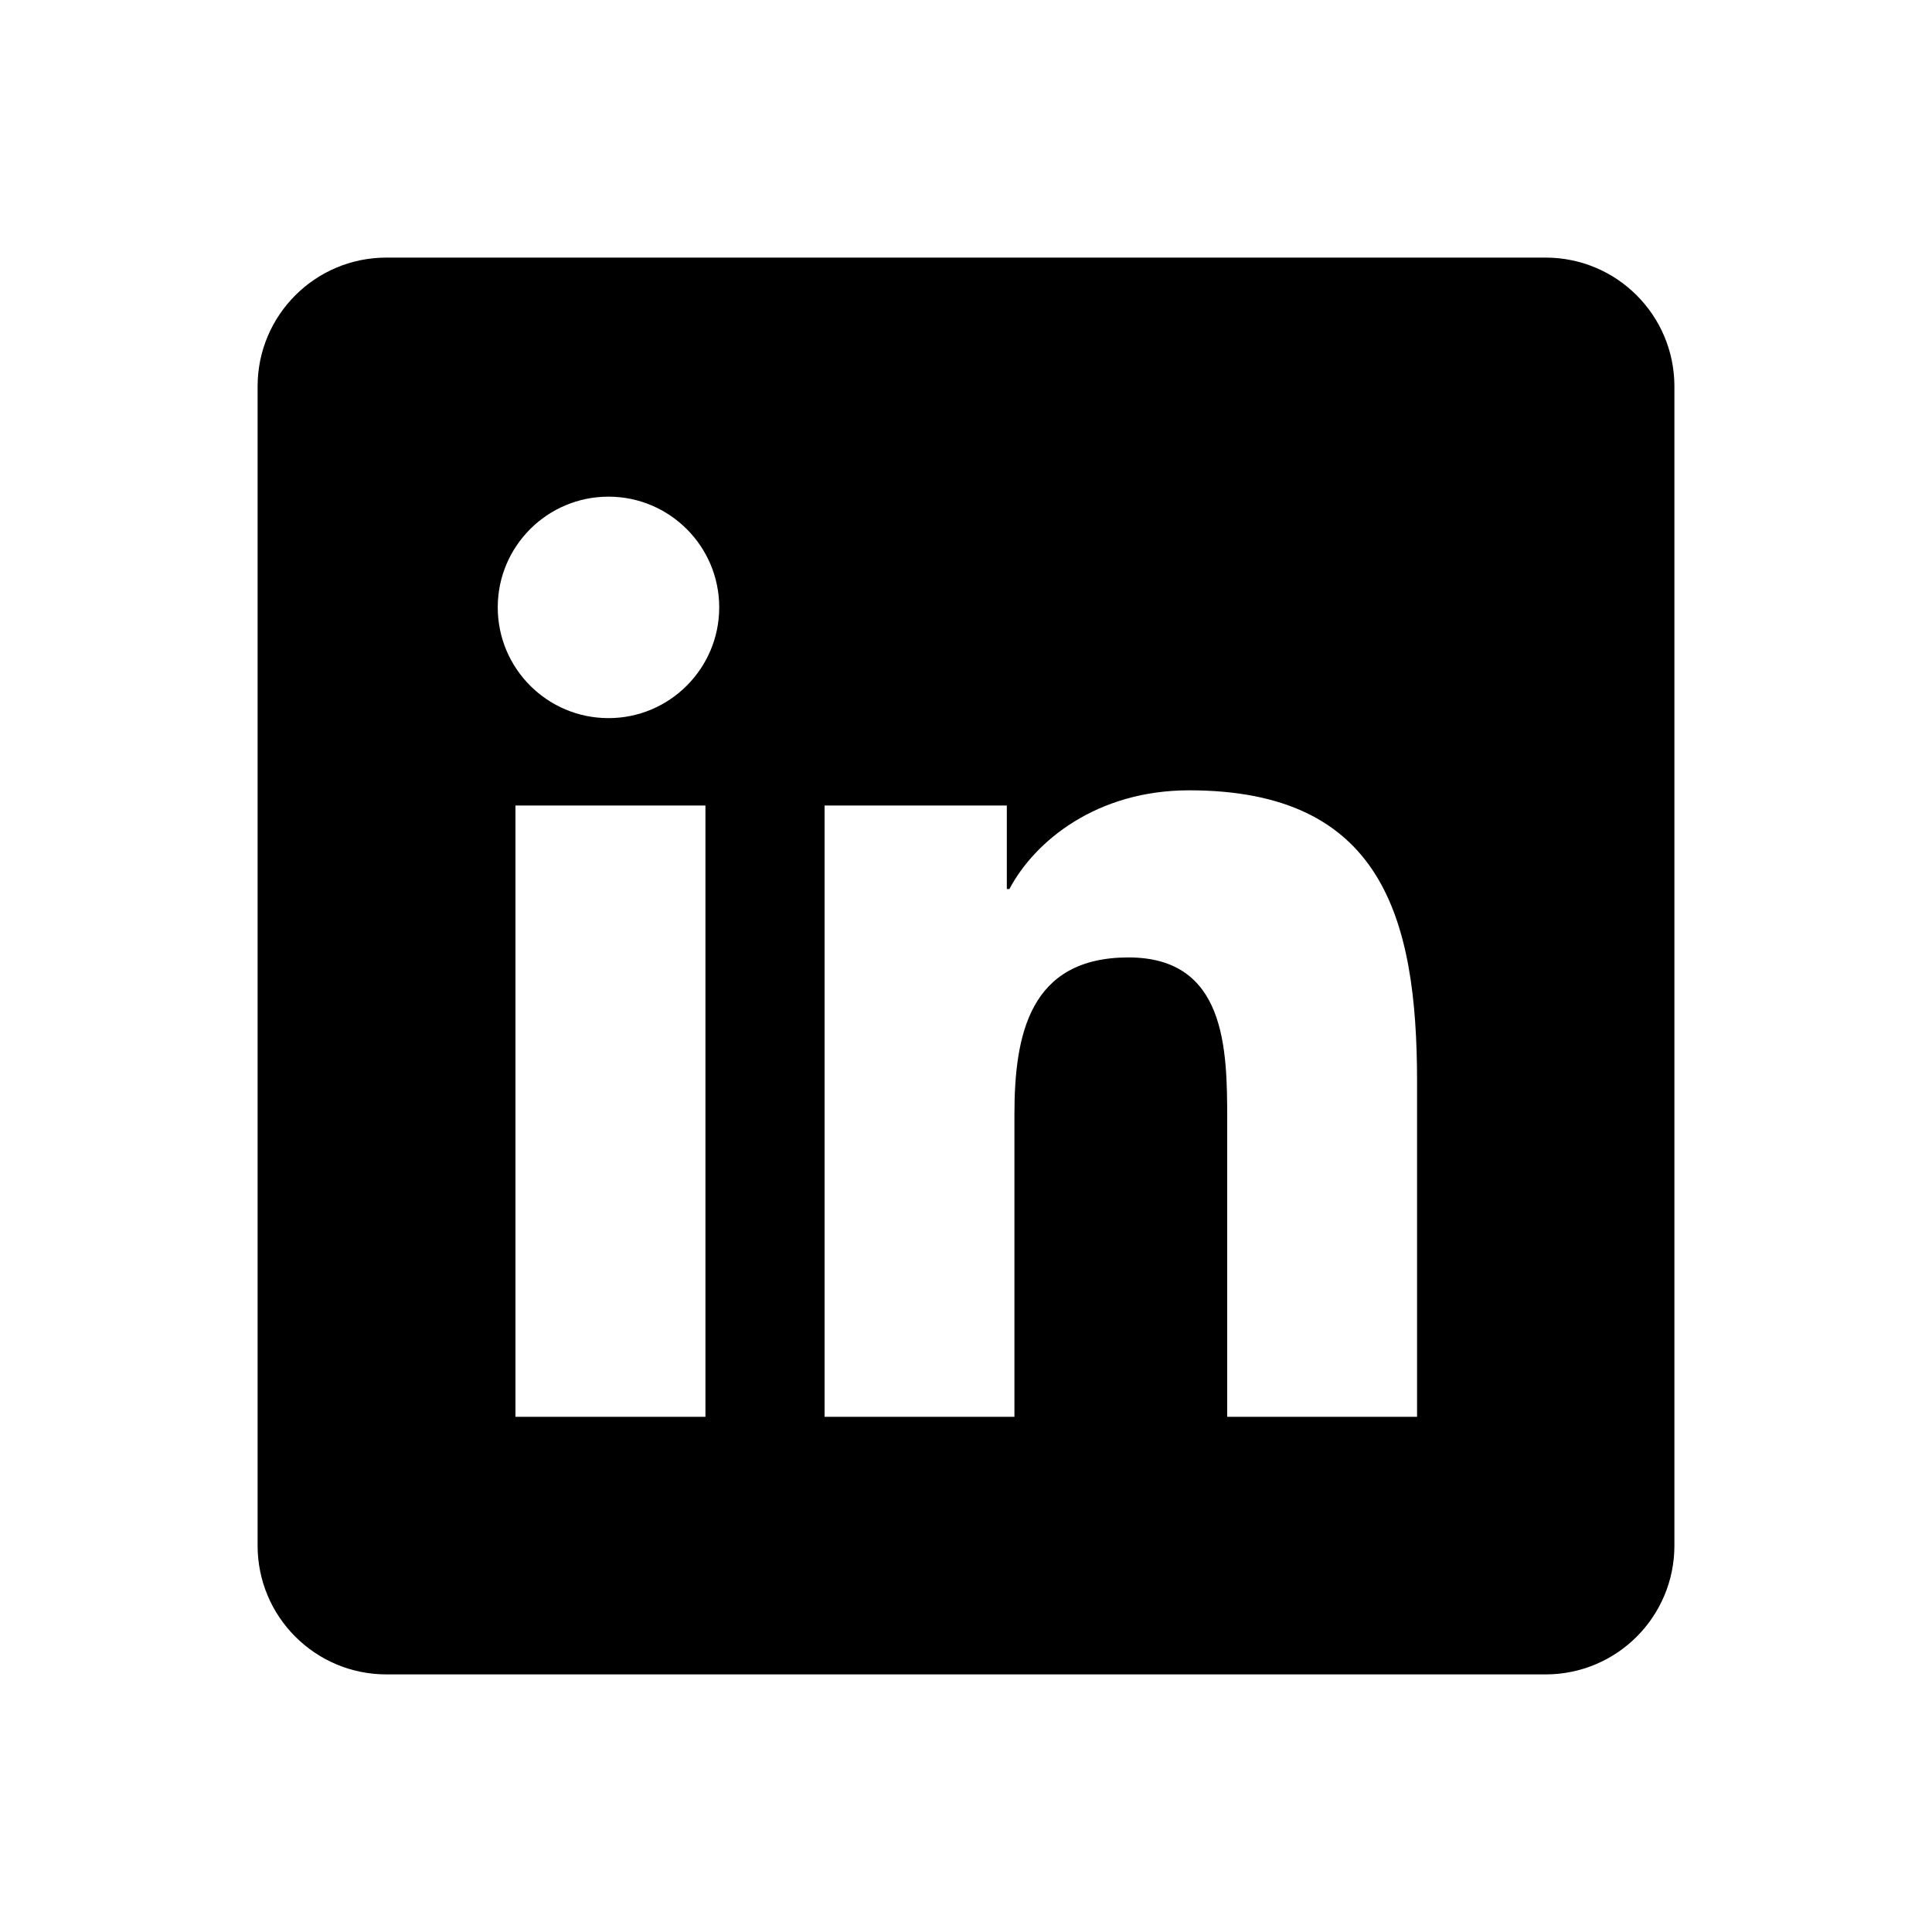
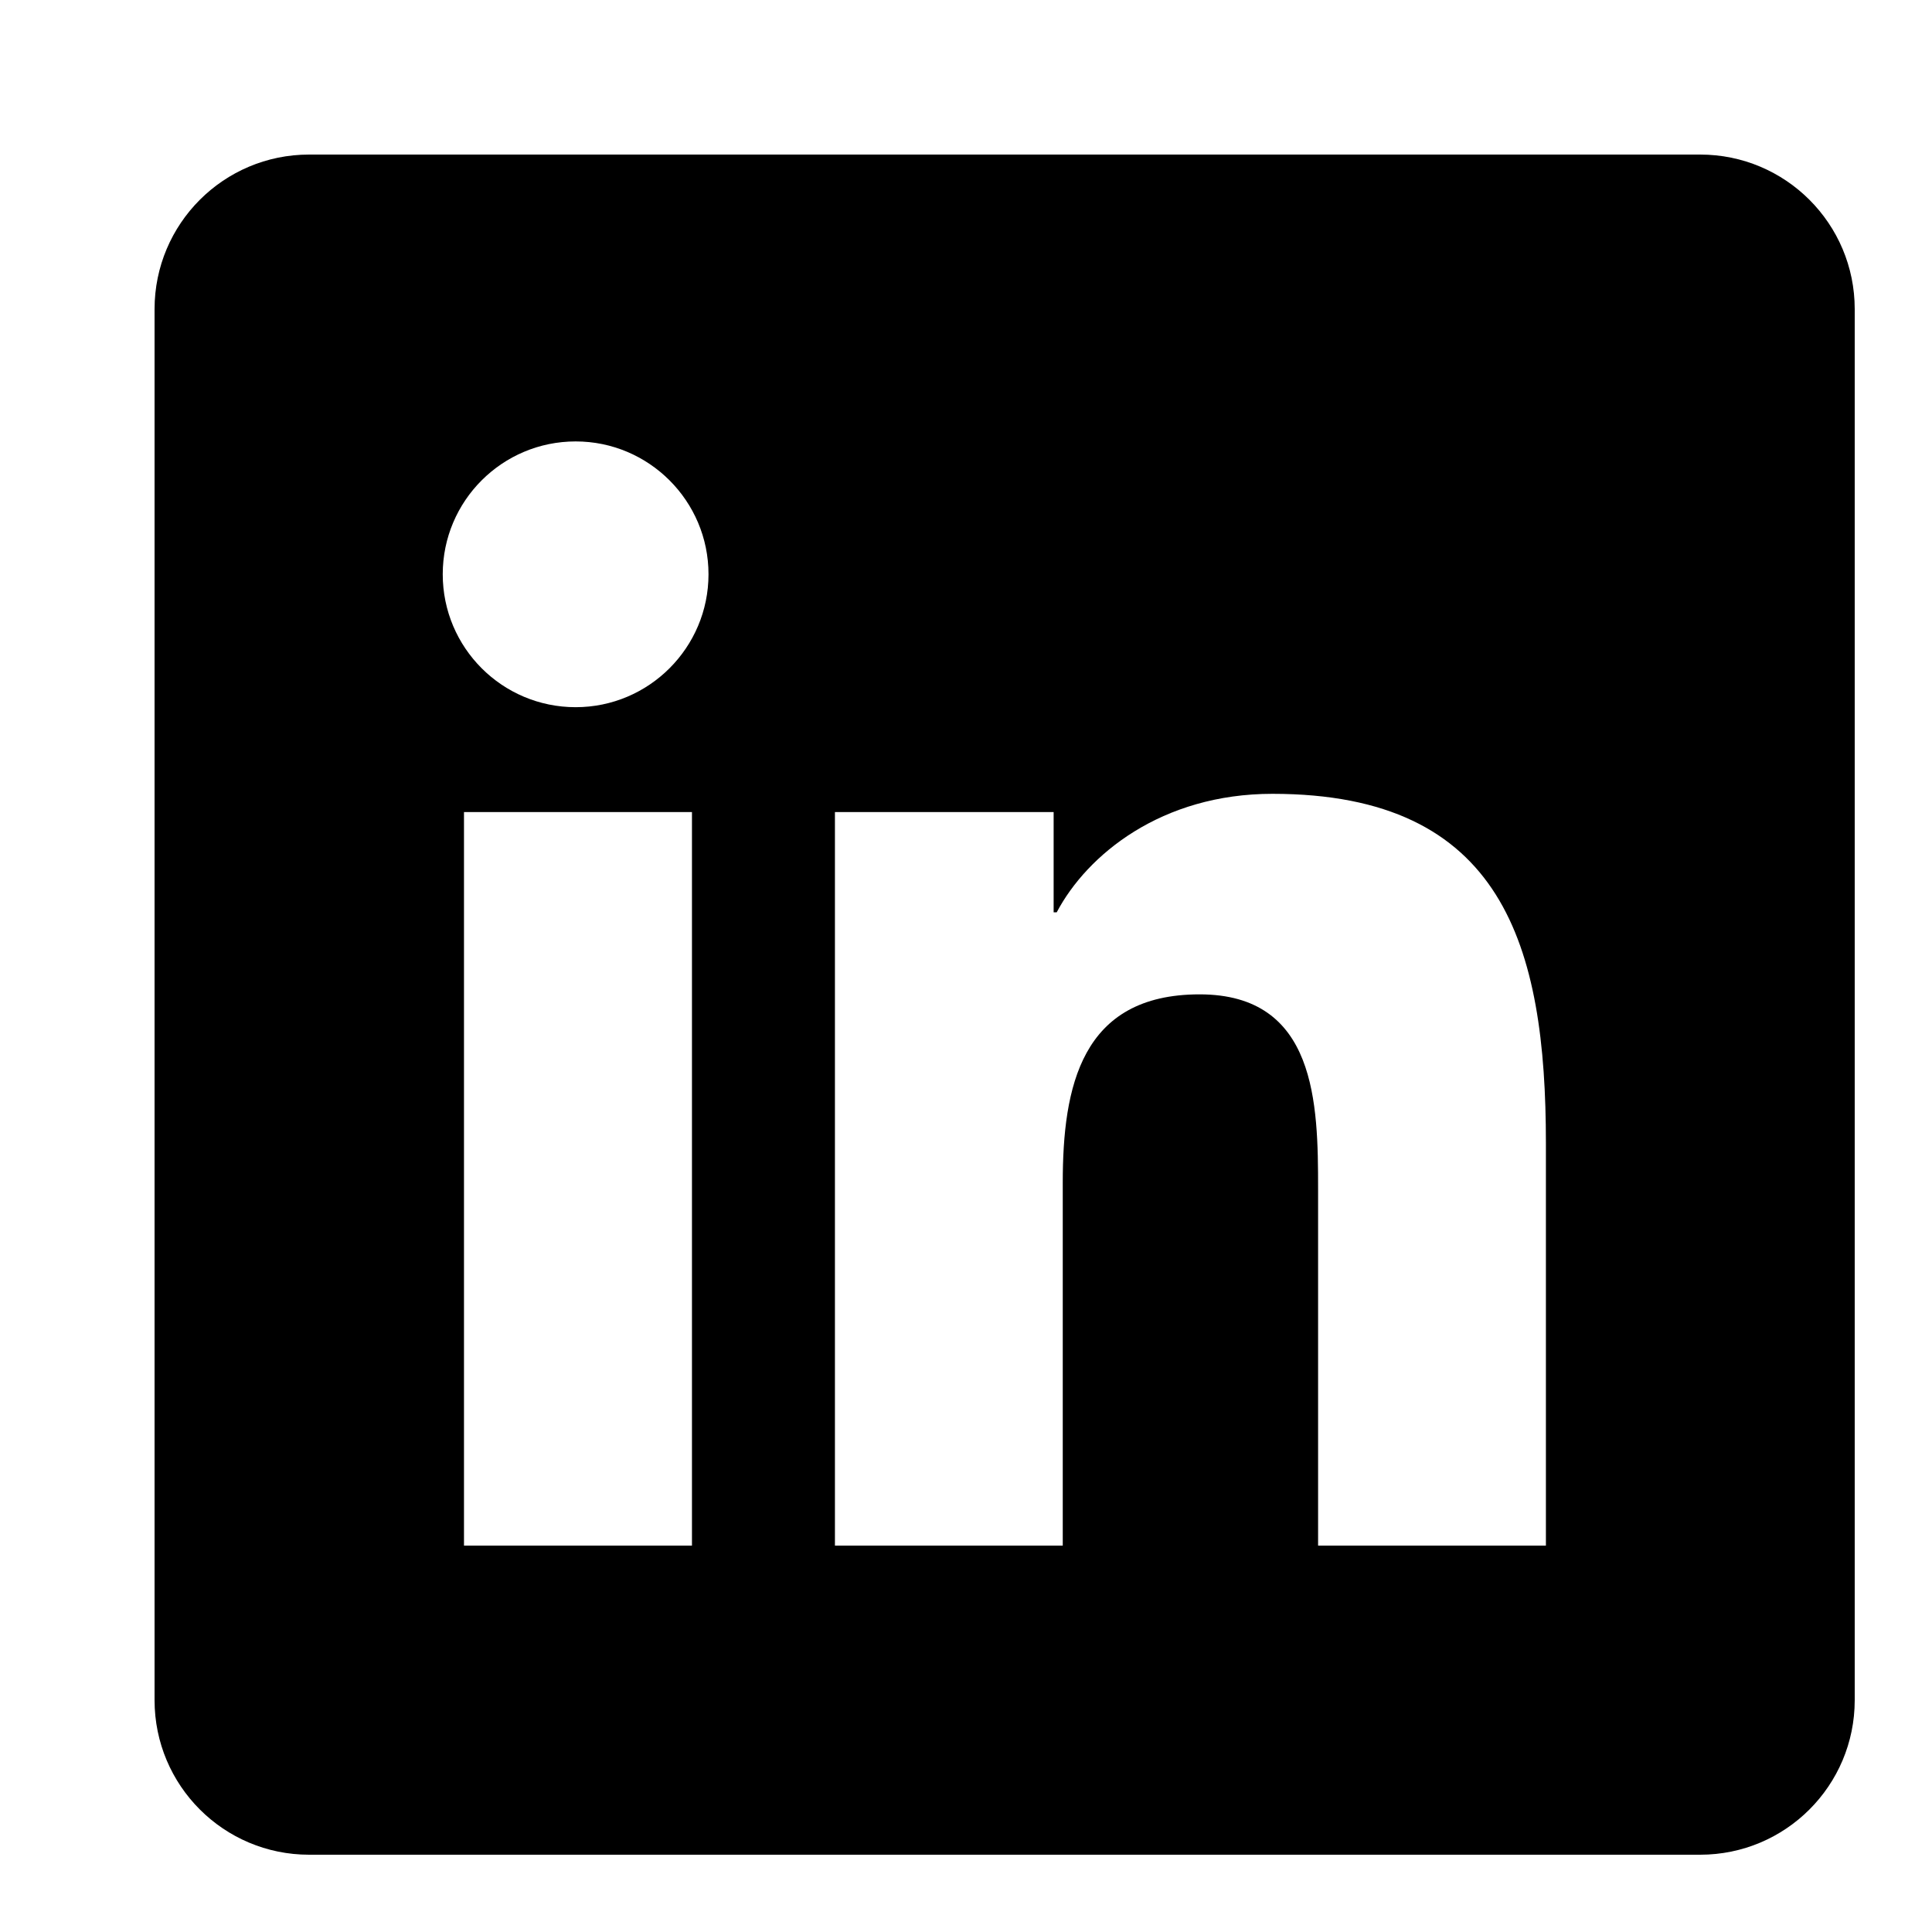
- <svg xmlns="http://www.w3.org/2000/svg" viewBox="0 0 30 30">
+ <svg xmlns="http://www.w3.org/2000/svg" viewBox="2 2 25 25" width="40px">
  <path d="M24,4H6C4.895,4,4,4.895,4,6v18c0,1.105,0.895,2,2,2h18c1.105,0,2-0.895,2-2V6C26,4.895,25.105,4,24,4z M10.954,22h-2.95v-9.492h2.95V22z M9.449,11.151c-0.951,0-1.72-0.771-1.72-1.72c0-0.949,0.77-1.719,1.72-1.719c0.948,0,1.719,0.771,1.719,1.719C11.168,10.38,10.397,11.151,9.449,11.151z M22.004,22h-2.948v-4.616c0-1.101-0.02-2.517-1.533-2.517c-1.535,0-1.771,1.199-1.771,2.437V22h-2.948v-9.492h2.83v1.297h0.04c0.394-0.746,1.356-1.533,2.791-1.533c2.987,0,3.539,1.966,3.539,4.522V22z" />
</svg>
